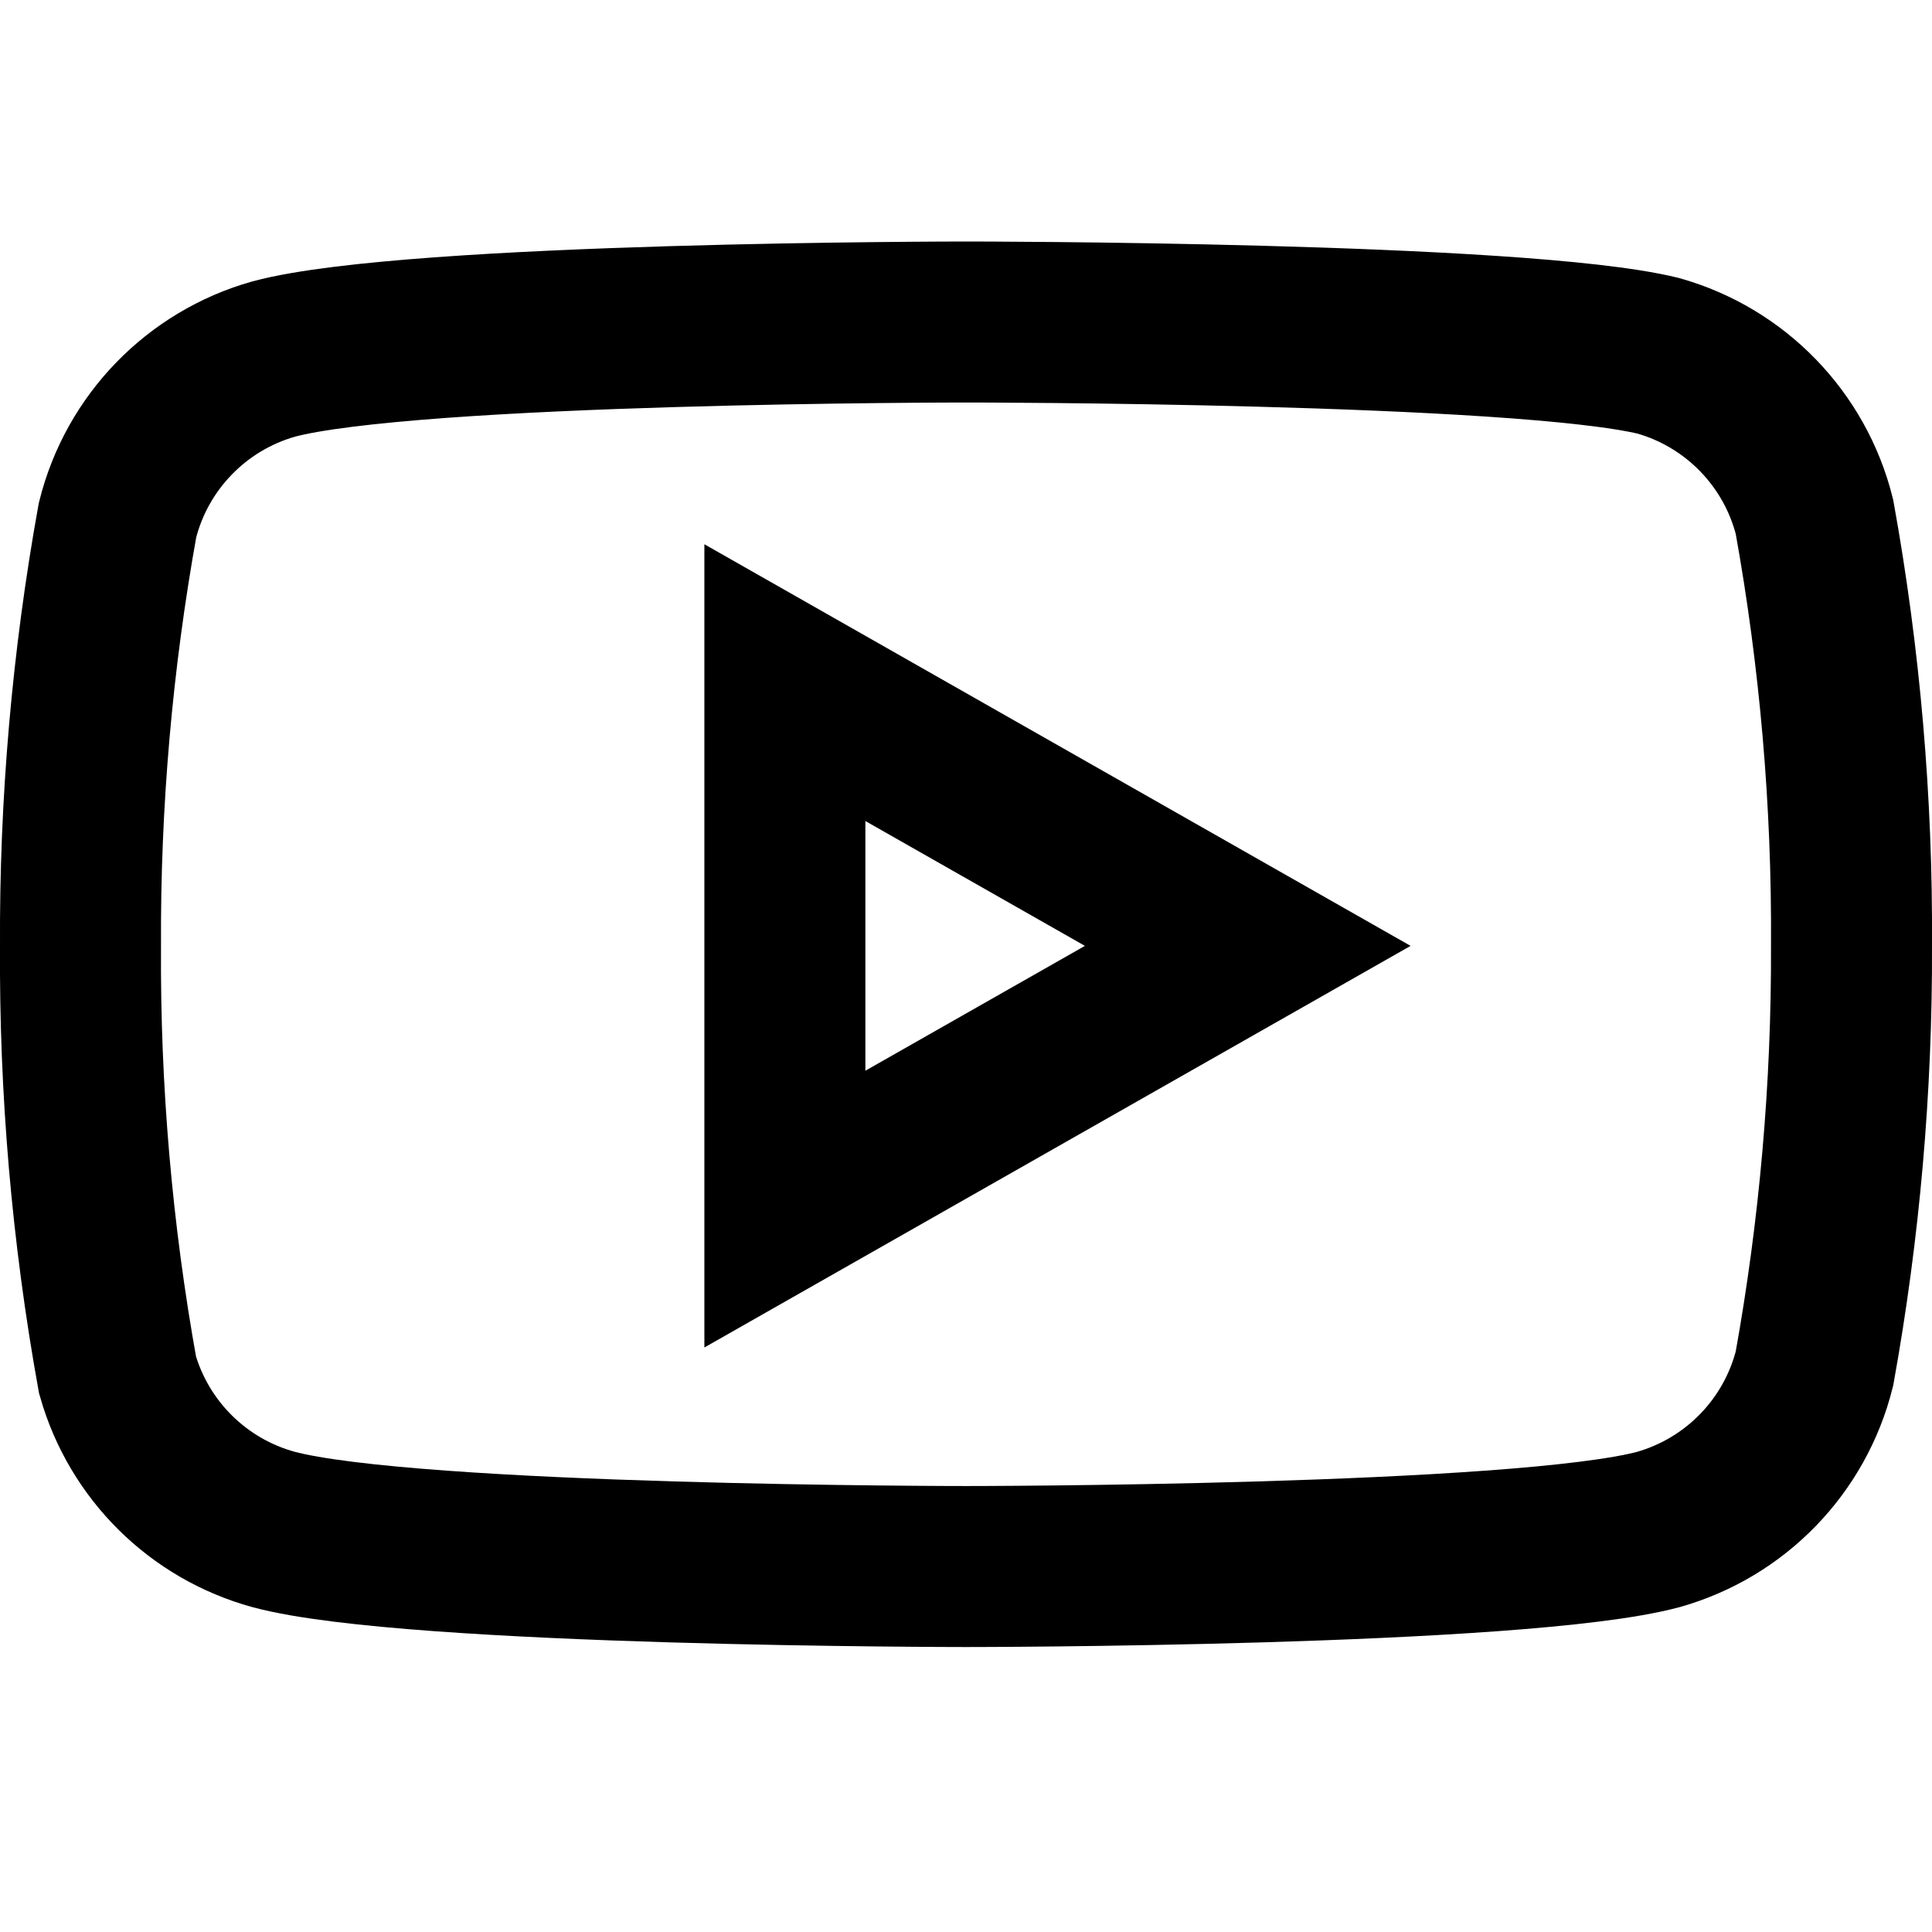
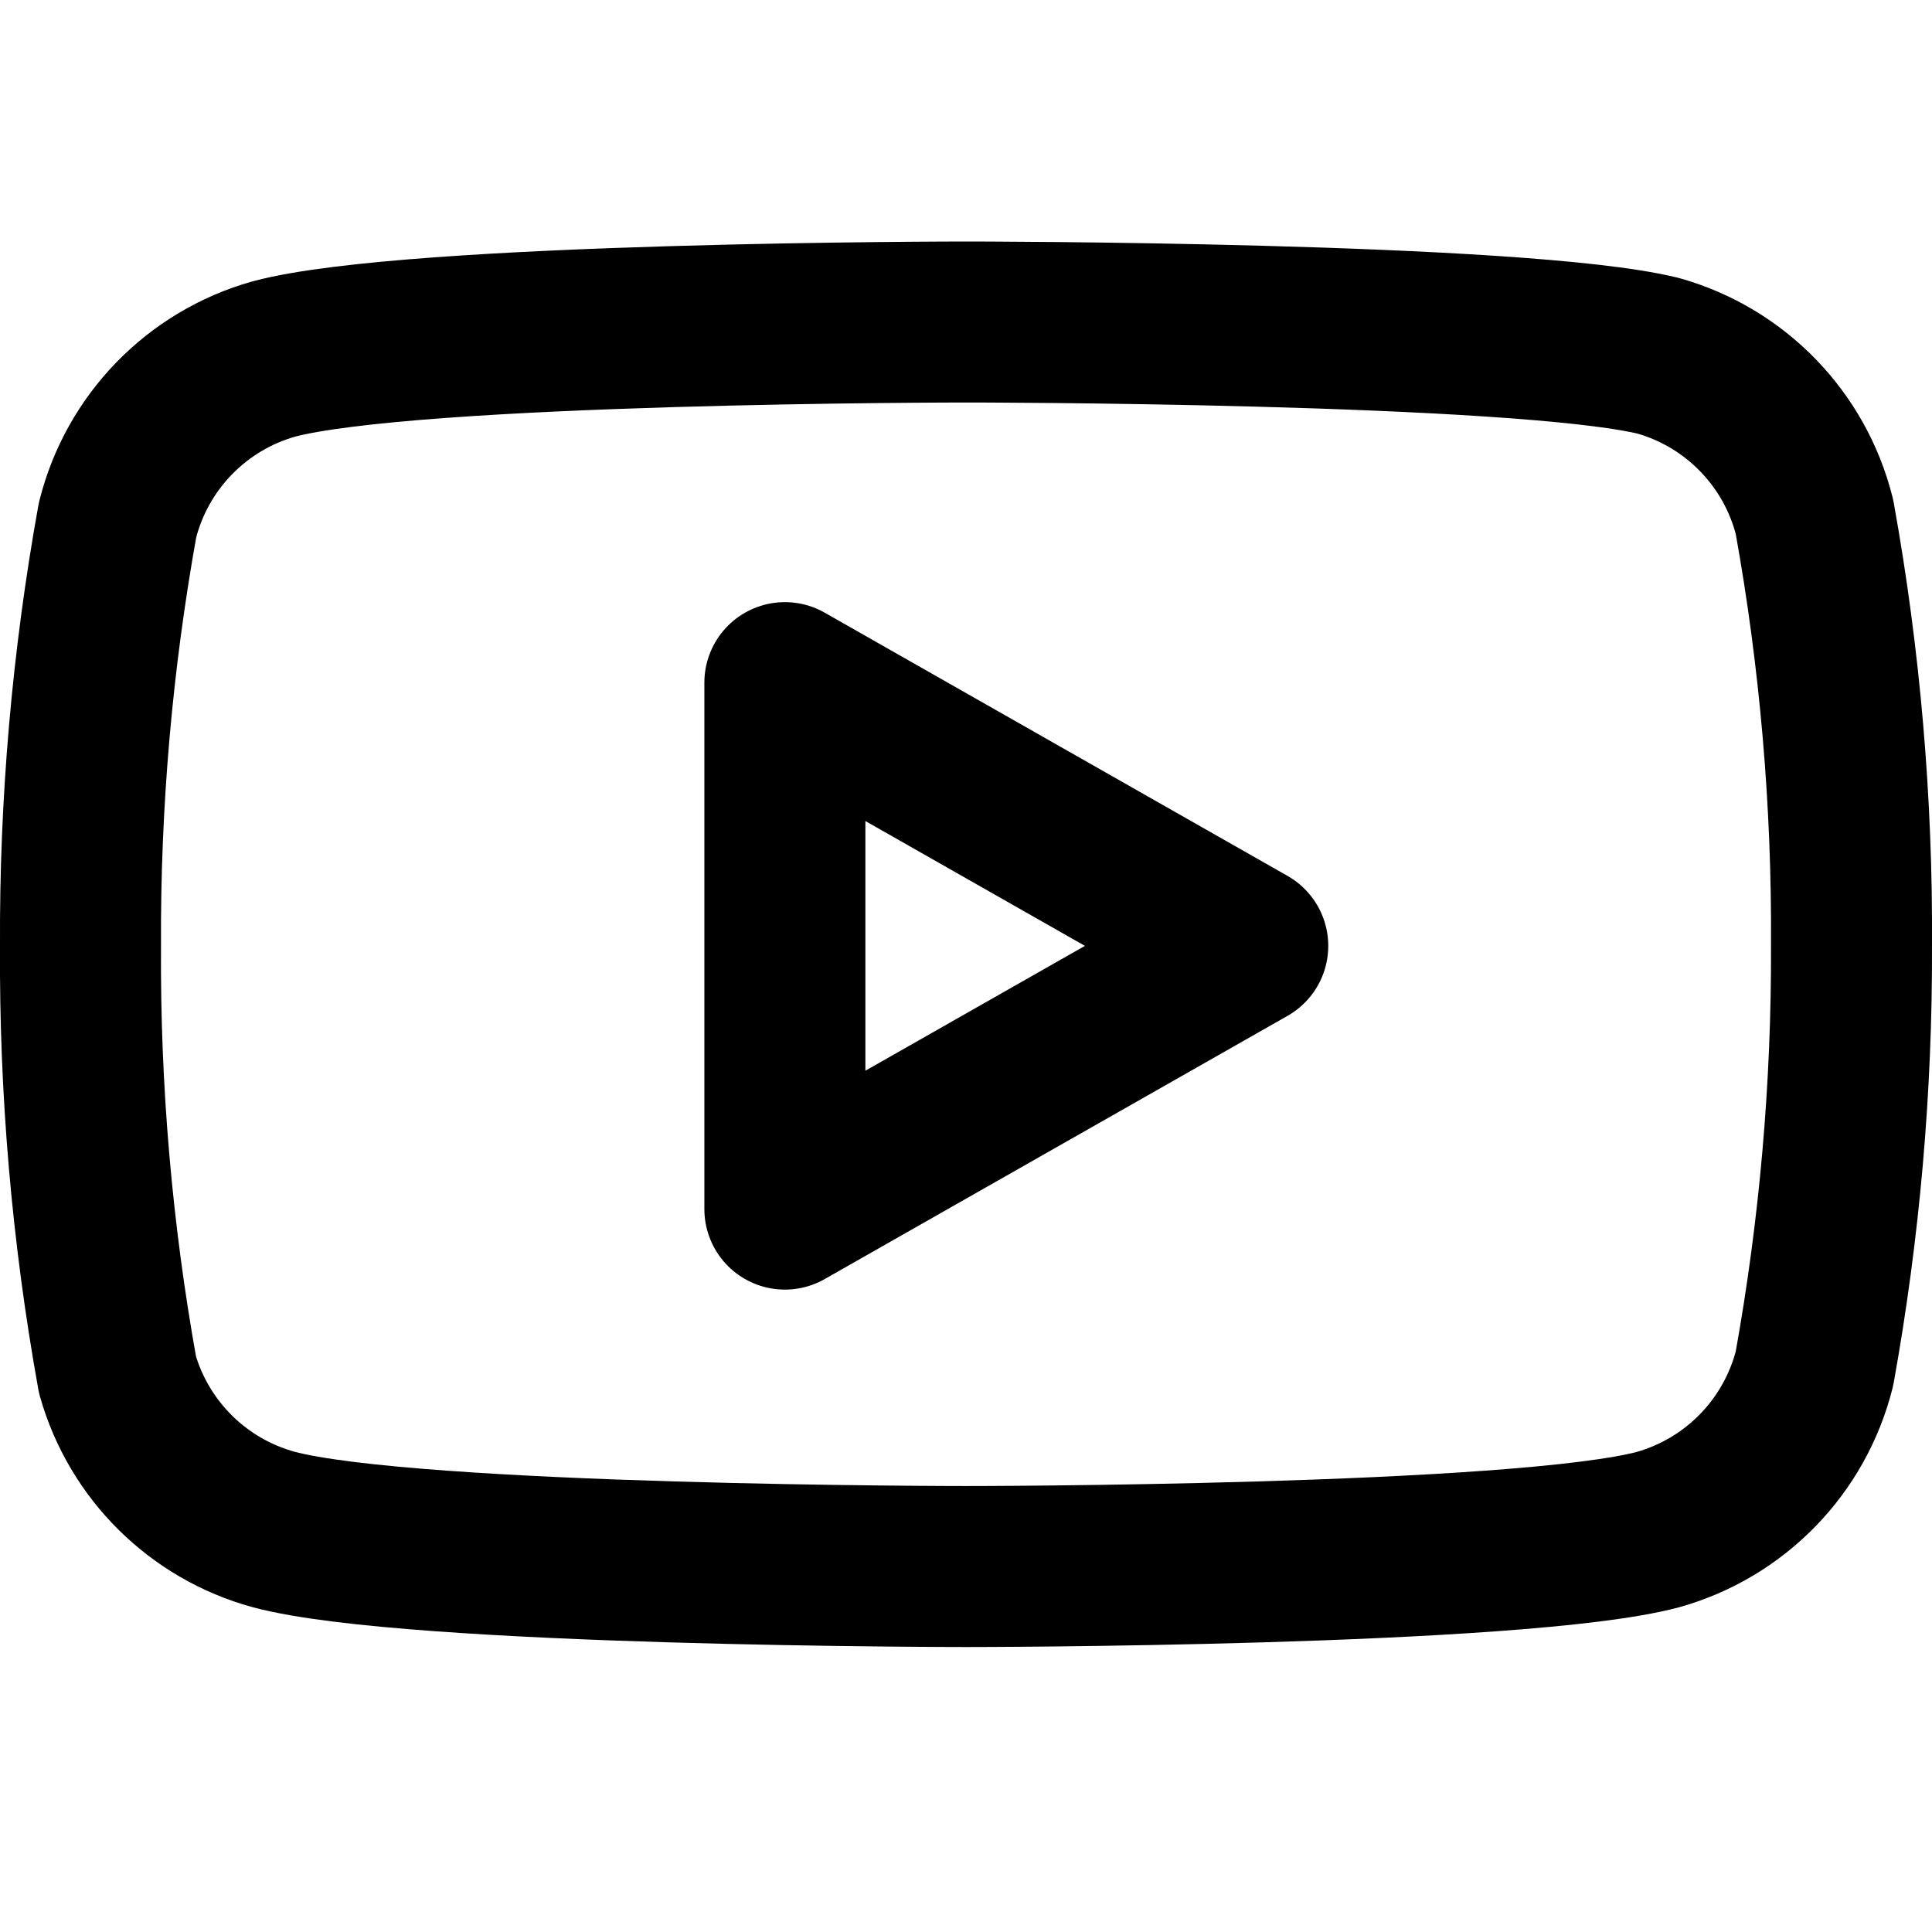
- <svg xmlns="http://www.w3.org/2000/svg" width="24" height="24" fill="none" stroke="currentColor" stroke-width="2">
-   <path d="M22.54 6.42a2.78 2.78 0 0 0-1.94-2C18.88 4 12 4 12 4s-6.88 0-8.6.46a2.78 2.78 0 0 0-1.94 2A29 29 0 0 0 1 11.75a29 29 0 0 0 .46 5.33A2.78 2.78 0 0 0 3.4 19c1.72.46 8.6.46 8.6.46s6.88 0 8.6-.46a2.78 2.78 0 0 0 1.94-2 29 29 0 0 0 .46-5.25 29 29 0 0 0-.46-5.33z" />
-   <polygon points="9.75 15.02 15.5 11.75 9.75 8.48 9.75 15.02" />
+ <svg xmlns="http://www.w3.org/2000/svg" width="512" viewBox="0 0 24 24">
+   <g fill="none" stroke="currentColor" stroke-width="2" stroke-linecap="round" stroke-linejoin="round">
+     <path d="M22.54 6.42a2.78 2.78 0 0 0-1.94-2C18.88 4 12 4 12 4s-6.88 0-8.6.46a2.78 2.78 0 0 0-1.94 2A29 29 0 0 0 1 11.75a29 29 0 0 0 .46 5.33A2.78 2.78 0 0 0 3.4 19c1.72.46 8.6.46 8.6.46s6.88 0 8.6-.46a2.78 2.78 0 0 0 1.94-2a29 29 0 0 0 .46-5.25a29 29 0 0 0-.46-5.33z" />
+     <path d="M9.75 15.02l5.75-3.27l-5.75-3.27v6.54z" />
+   </g>
</svg>
